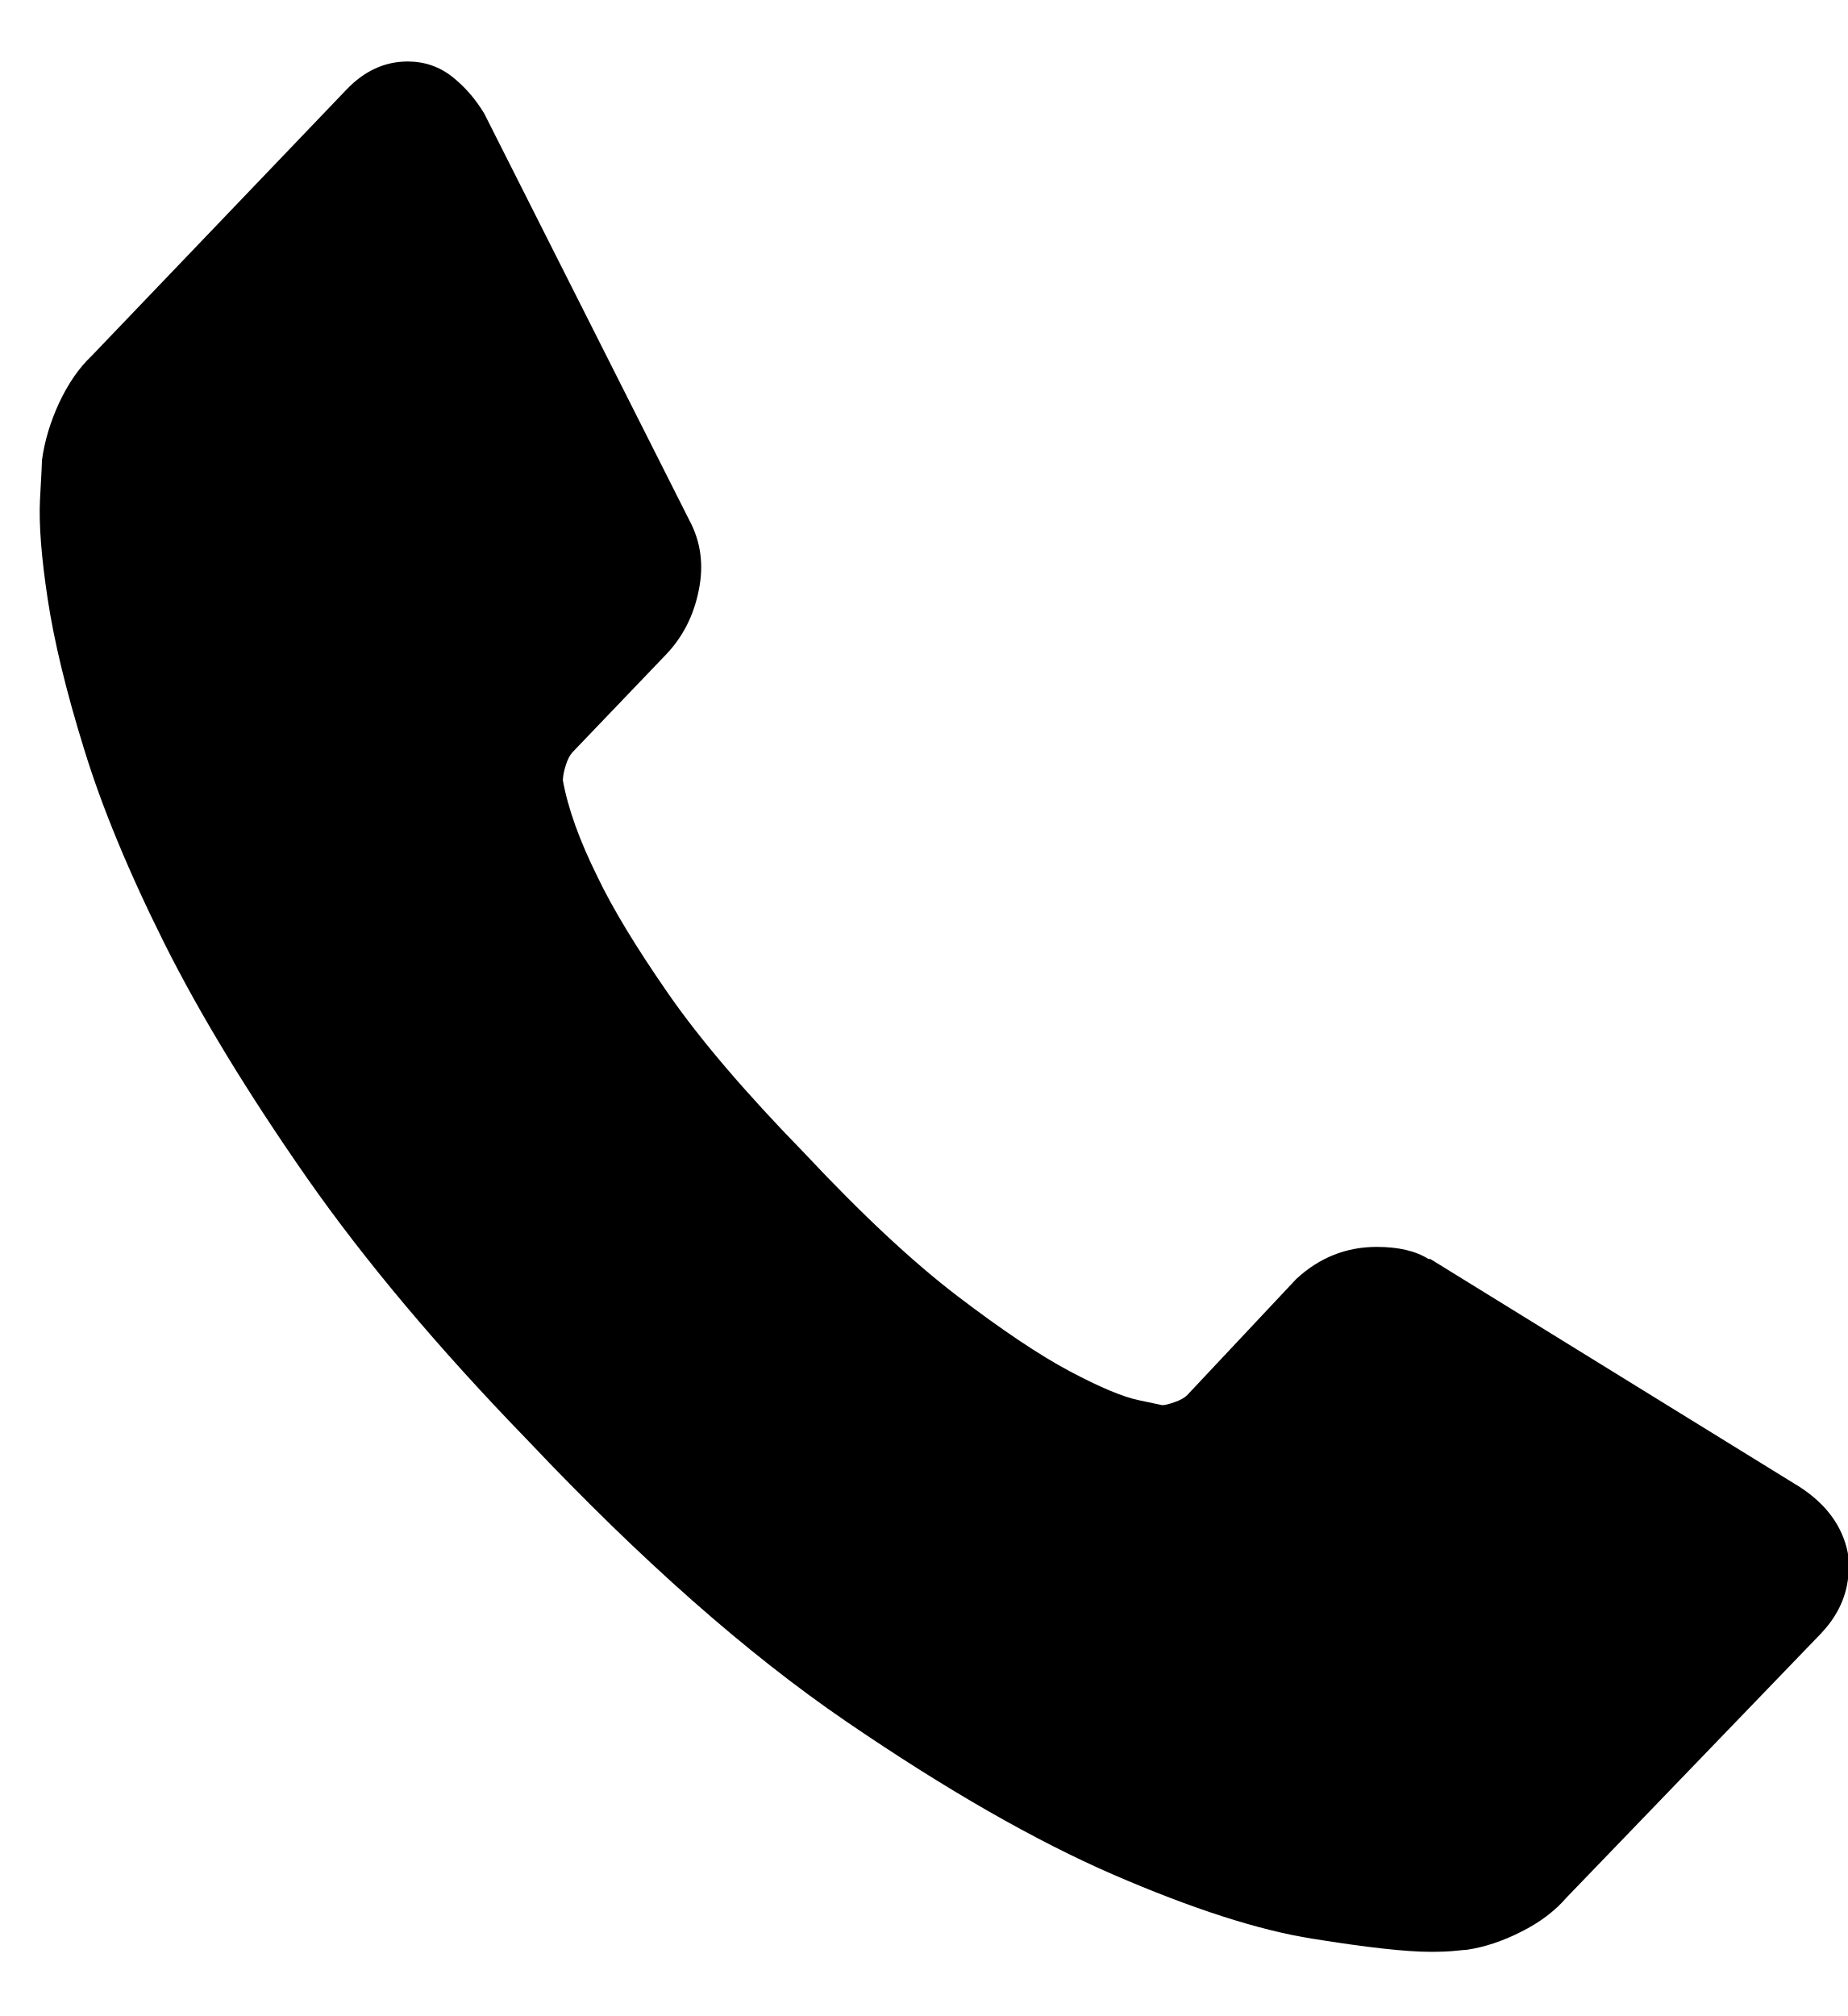
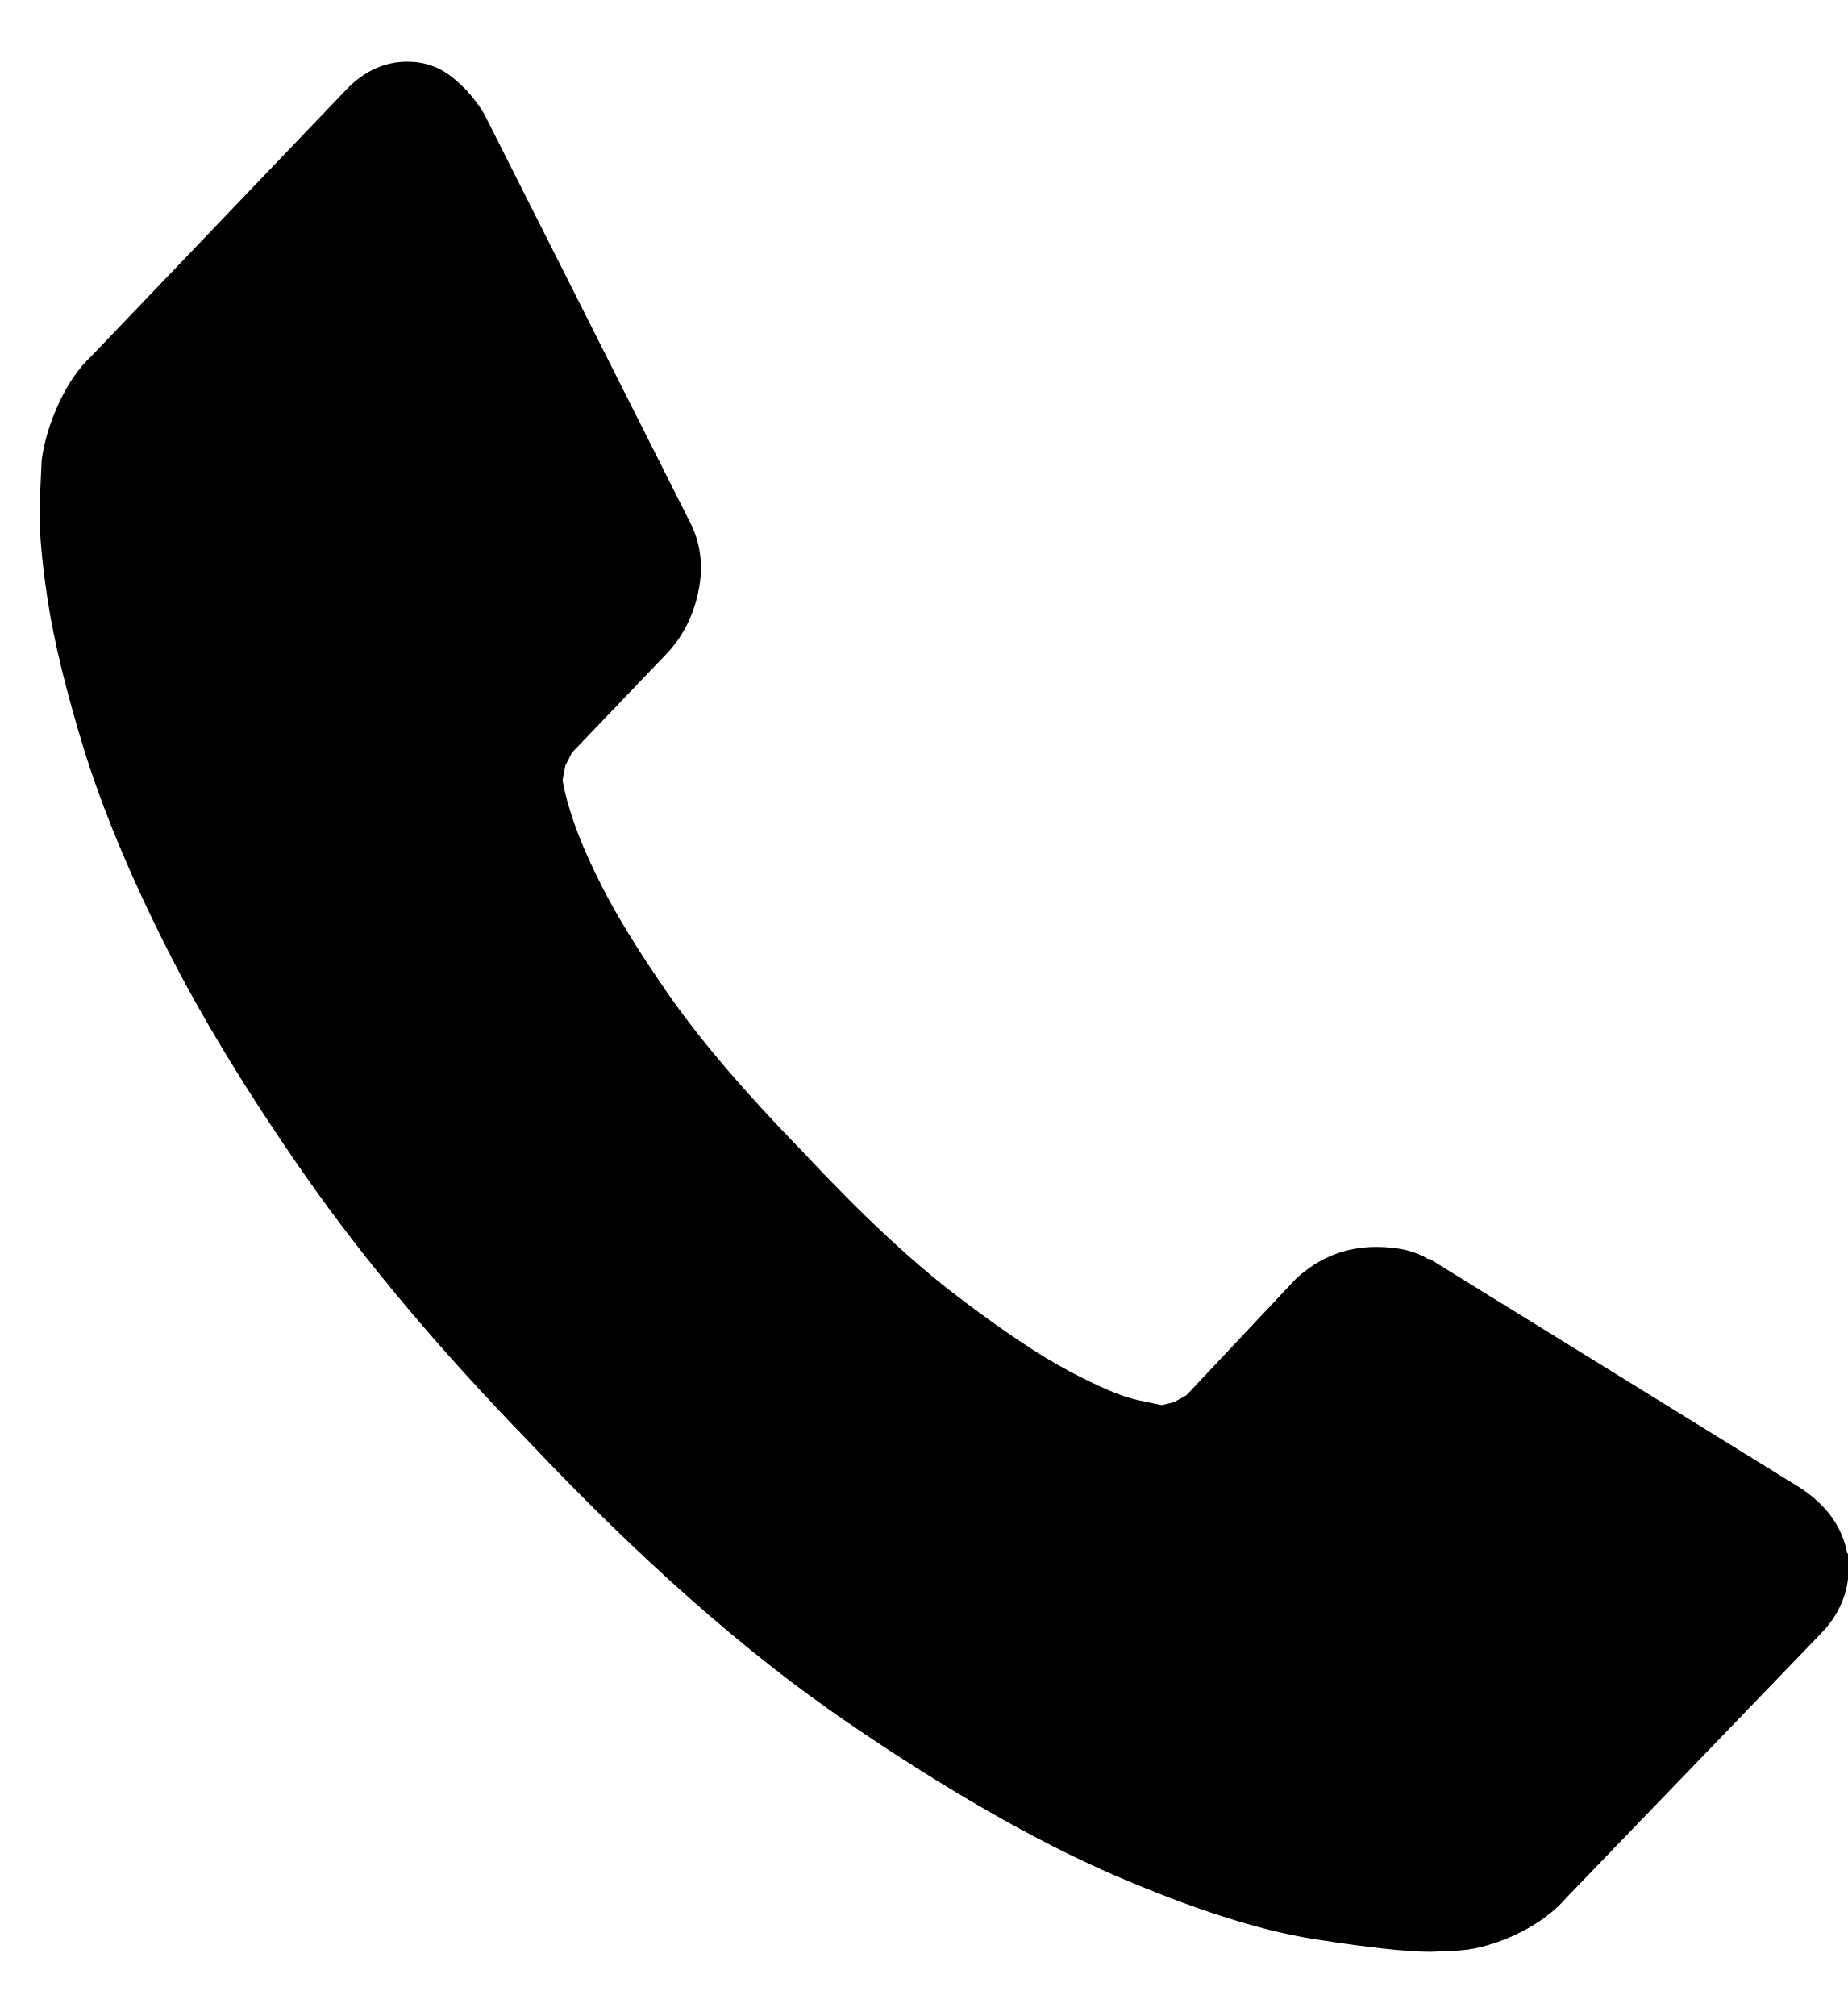
- <svg xmlns="http://www.w3.org/2000/svg" width="11px" height="12px" viewBox="0 0 11 12" version="1.1">
-   <defs />
-   <g id="Page-5" stroke="none" stroke-width="1" fill="none" fill-rule="evenodd">
-     <g id="Desktop-HD-2" transform="translate(-852, -1300)" fill="#000000">
-       <g id="Bitmap-+-Group" transform="translate(851.003, 1157)">
-         <g id="Group" transform="translate(0, 68)">
-           <g id="phone16" transform="translate(1.002981, 75)">
-             <path d="M10.995,9.246 C11.018,9.429 10.964,9.587 10.835,9.723 L9.319,11.296 C9.251,11.375 9.161,11.443 9.051,11.498 C8.941,11.554 8.833,11.59 8.726,11.606 C8.719,11.606 8.696,11.608 8.658,11.612 C8.62,11.616 8.57,11.618 8.51,11.618 C8.365,11.618 8.131,11.592 7.808,11.54 C7.485,11.489 7.09,11.361 6.623,11.159 C6.155,10.956 5.625,10.652 5.032,10.247 C4.439,9.842 3.809,9.285 3.14,8.578 C2.608,8.03 2.167,7.506 1.817,7.005 C1.468,6.504 1.186,6.041 0.973,5.616 C0.761,5.191 0.601,4.806 0.495,4.46 C0.388,4.115 0.316,3.817 0.278,3.566 C0.24,3.316 0.225,3.119 0.232,2.976 C0.24,2.833 0.244,2.754 0.244,2.738 C0.259,2.627 0.293,2.513 0.346,2.398 C0.4,2.283 0.464,2.19 0.54,2.118 L2.057,0.533 C2.163,0.422 2.285,0.366 2.421,0.366 C2.52,0.366 2.608,0.396 2.684,0.455 C2.76,0.515 2.824,0.588 2.877,0.676 L4.097,3.095 C4.166,3.223 4.185,3.362 4.154,3.513 C4.124,3.664 4.059,3.791 3.961,3.894 L3.402,4.478 C3.387,4.494 3.373,4.52 3.362,4.556 C3.351,4.591 3.345,4.621 3.345,4.645 C3.375,4.812 3.444,5.003 3.55,5.217 C3.641,5.408 3.782,5.64 3.972,5.914 C4.162,6.188 4.432,6.504 4.781,6.862 C5.123,7.227 5.427,7.511 5.693,7.714 C5.959,7.917 6.182,8.066 6.36,8.161 C6.539,8.256 6.676,8.314 6.771,8.334 L6.913,8.364 C6.929,8.364 6.953,8.358 6.987,8.346 C7.022,8.334 7.046,8.32 7.062,8.304 L7.711,7.613 C7.848,7.486 8.008,7.422 8.19,7.422 C8.319,7.422 8.422,7.446 8.498,7.494 L8.509,7.494 L10.71,8.852 C10.869,8.956 10.964,9.087 10.995,9.246 L10.995,9.246 Z" id="Shape" />
-           </g>
-         </g>
-       </g>
-     </g>
-   </g>
+ <svg xmlns="http://www.w3.org/2000/svg" width="11" height="12" viewBox="0 0 11 12">
+   <path d="M11.001 9.246c.023.183-.03.342-.16.477l-1.516 1.573c-.068.079-.158.147-.268.203-.11.056-.218.091-.325.107l-.068.006-.148.006c-.144 0-.378-.026-.701-.077-.323-.052-.718-.179-1.186-.381-.467-.203-.998-.507-1.59-.912-.593-.405-1.224-.961-1.893-1.669-.532-.548-.973-1.073-1.323-1.573-.35-.501-.631-.963-.844-1.389-.213-.425-.372-.811-.479-1.156-.106-.346-.179-.644-.217-.894-.038-.25-.053-.447-.046-.59l.011-.238c.015-.111.049-.224.103-.34.053-.115.118-.209.194-.28l1.516-1.585c.106-.111.228-.167.365-.167.099 0 .186.03.262.089.076.06.141.133.194.221l1.22 2.42c.068.127.087.266.057.417-.03.151-.095.278-.194.381l-.559.584-.04.077-.017.089c.03.167.099.358.205.572.091.191.232.423.422.697.19.274.46.59.809.948.342.366.646.65.912.852.266.203.488.352.667.447.179.095.315.153.41.173l.142.03.074-.018.074-.042.65-.691c.137-.127.296-.191.479-.191.129 0 .232.024.308.072h.011l2.2 1.359c.16.103.255.234.285.393z" fill="#000" />
</svg>
